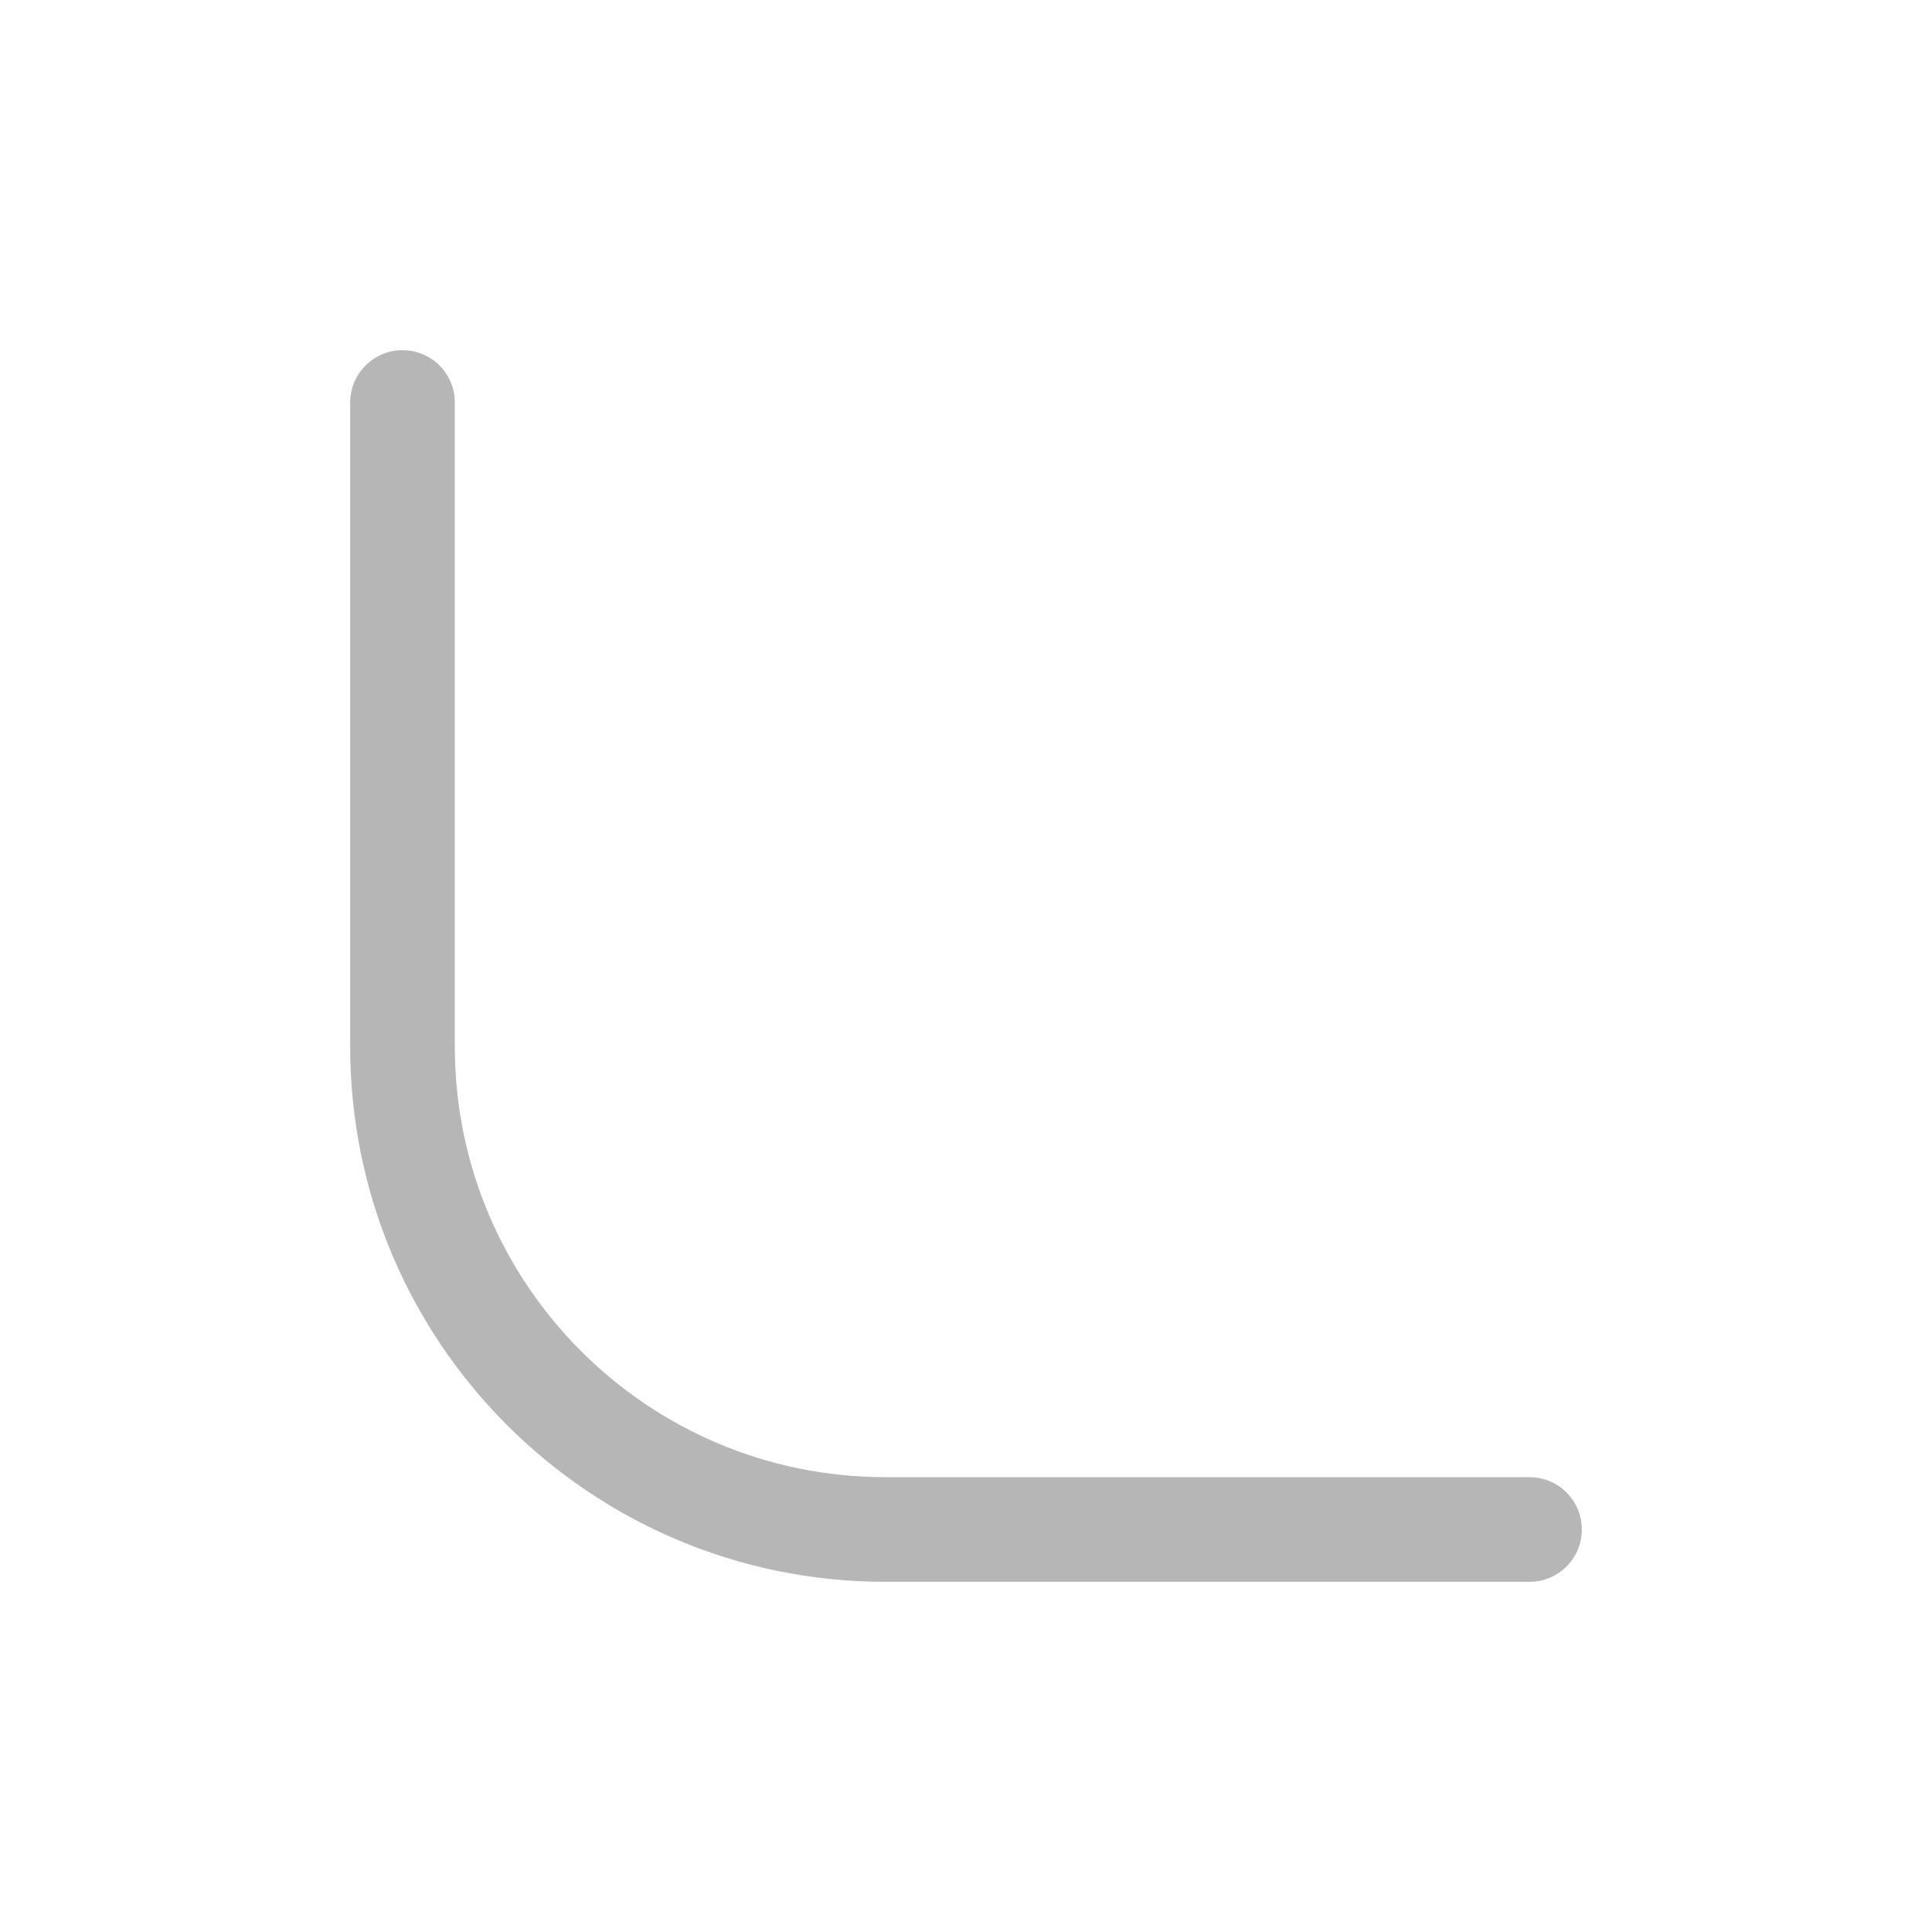
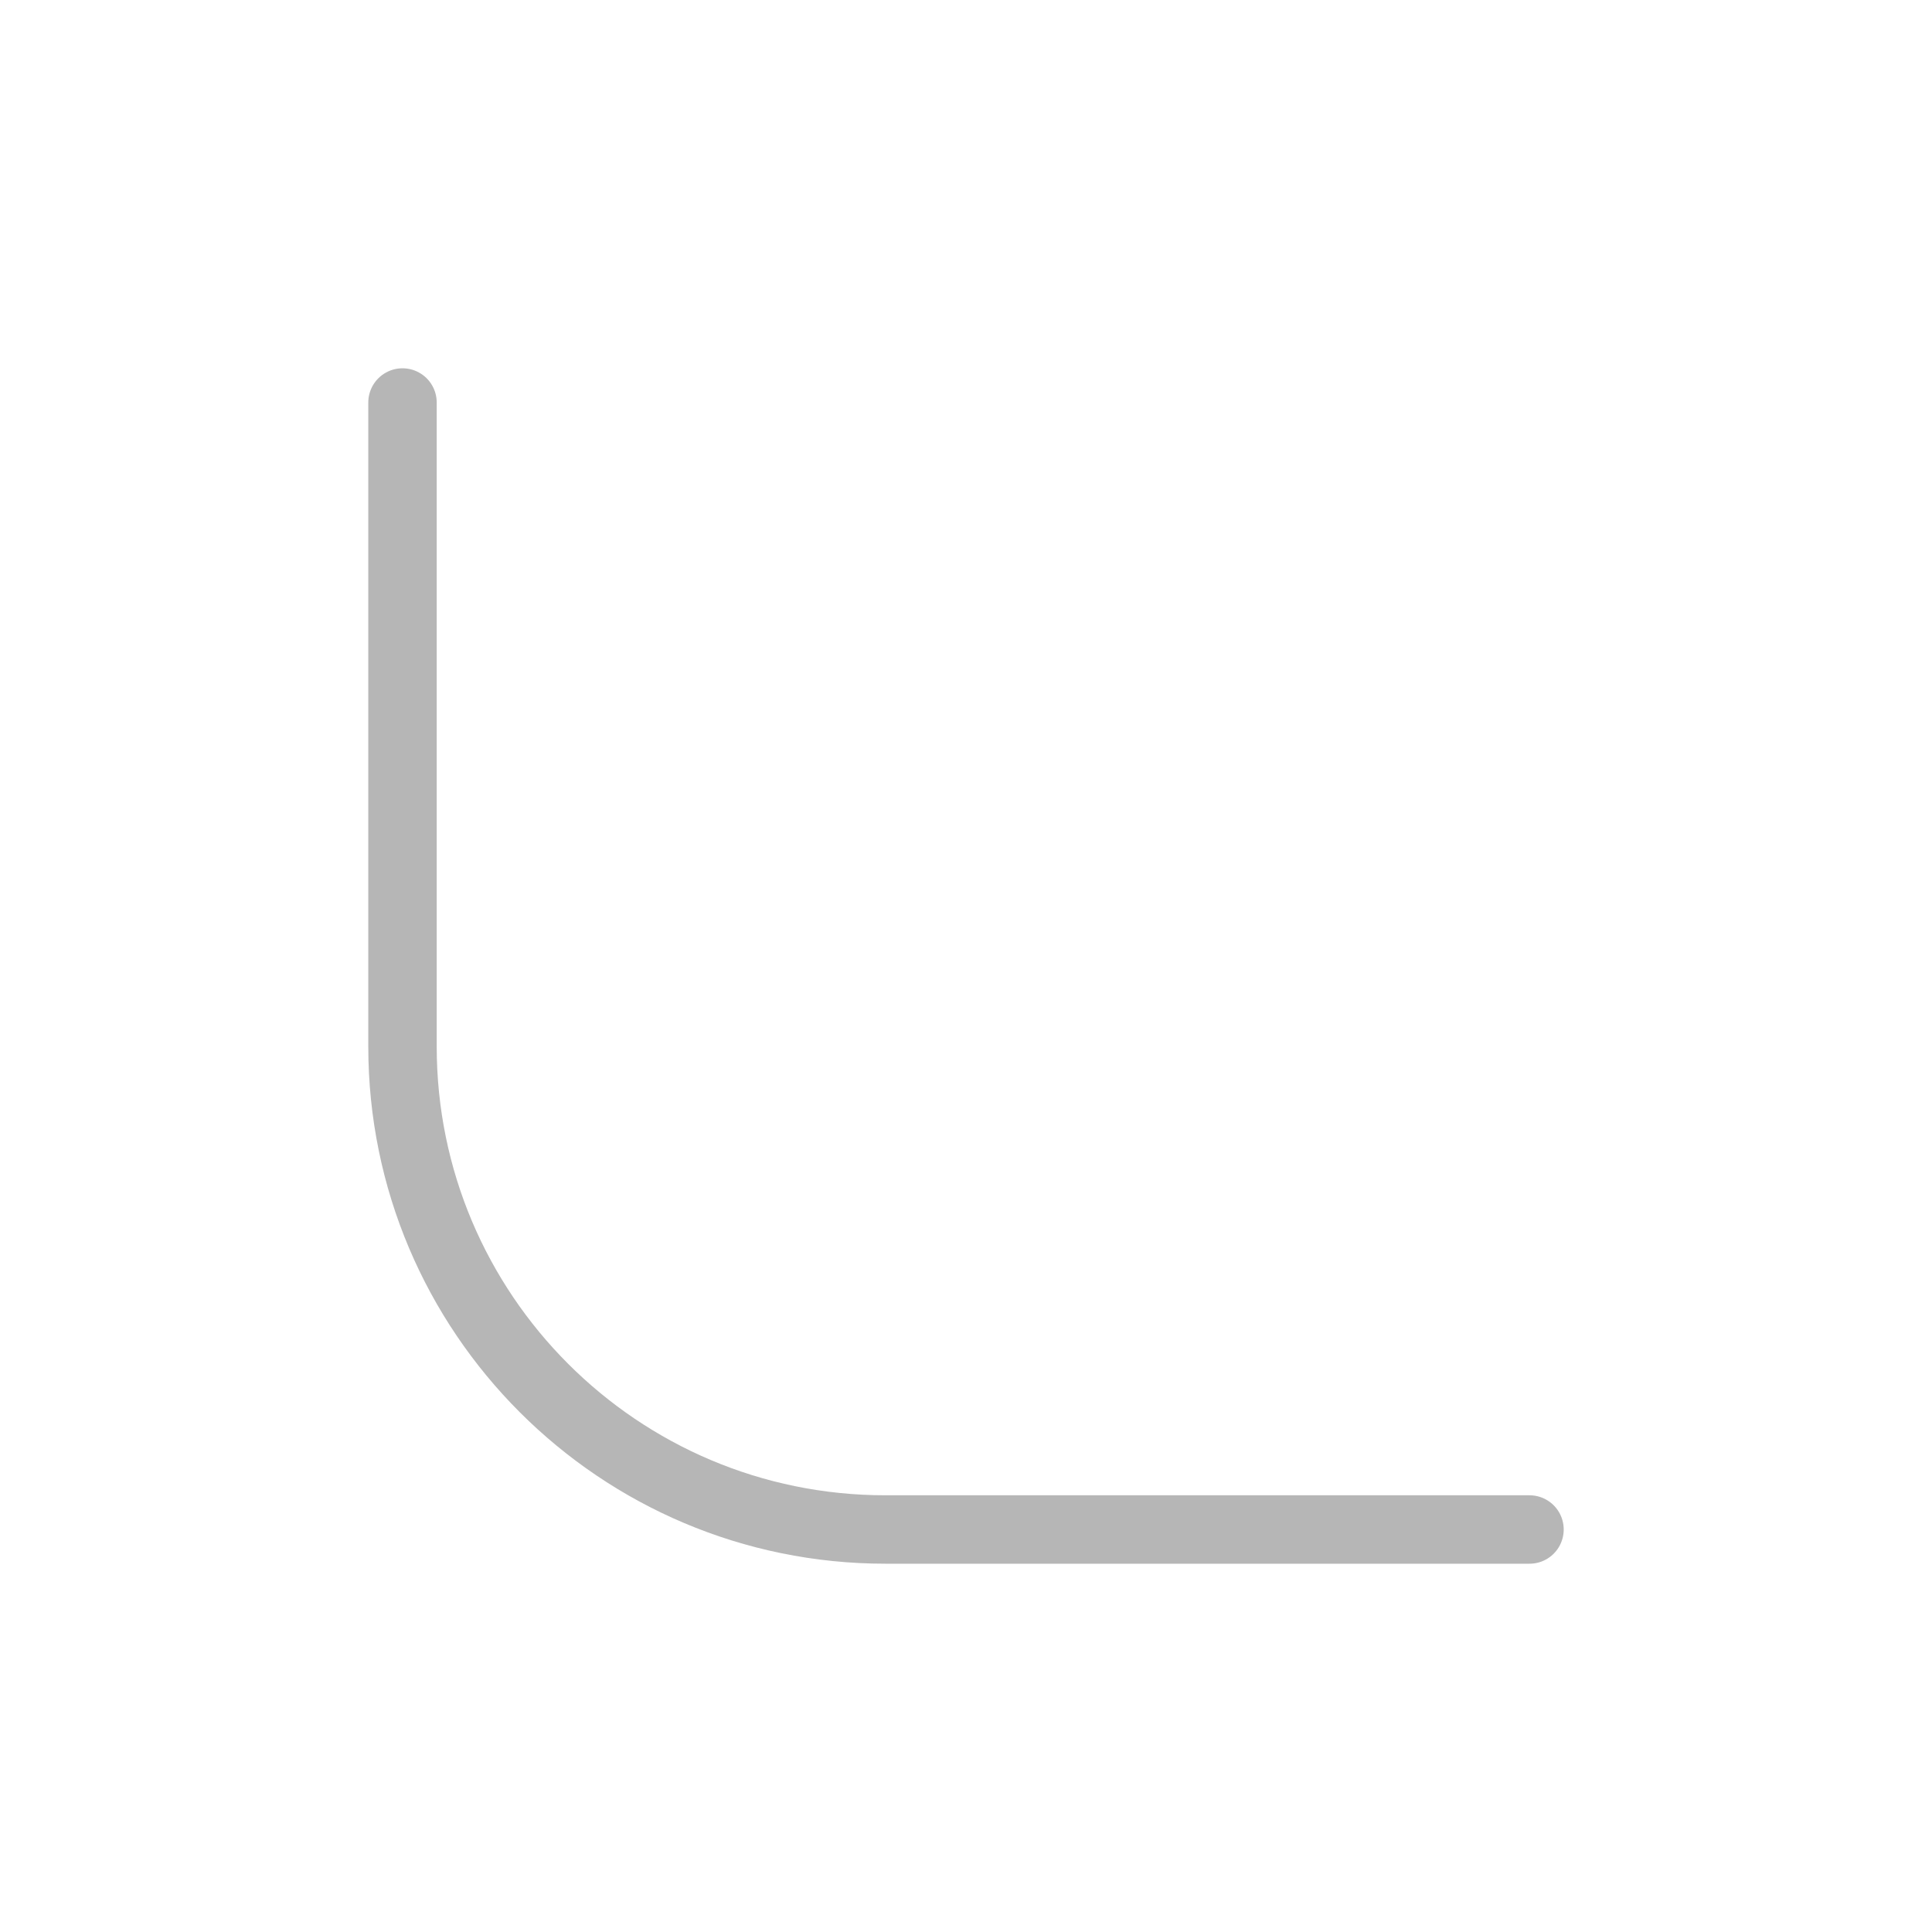
- <svg xmlns="http://www.w3.org/2000/svg" width="24" height="24" viewBox="0 0 24 24" fill="none" stroke="#b6b6b6" stroke-width="1.3" stroke-linecap="round" stroke-linejoin="round">
+ <svg xmlns="http://www.w3.org/2000/svg" width="24" height="24" viewBox="0 0 24 24" fill="none" stroke="#b6b6b6" stroke-width="0.85" stroke-linecap="round" stroke-linejoin="round">
  <path d="M5 5v8a6 6 0 0 0 6 6h8" />
</svg>
